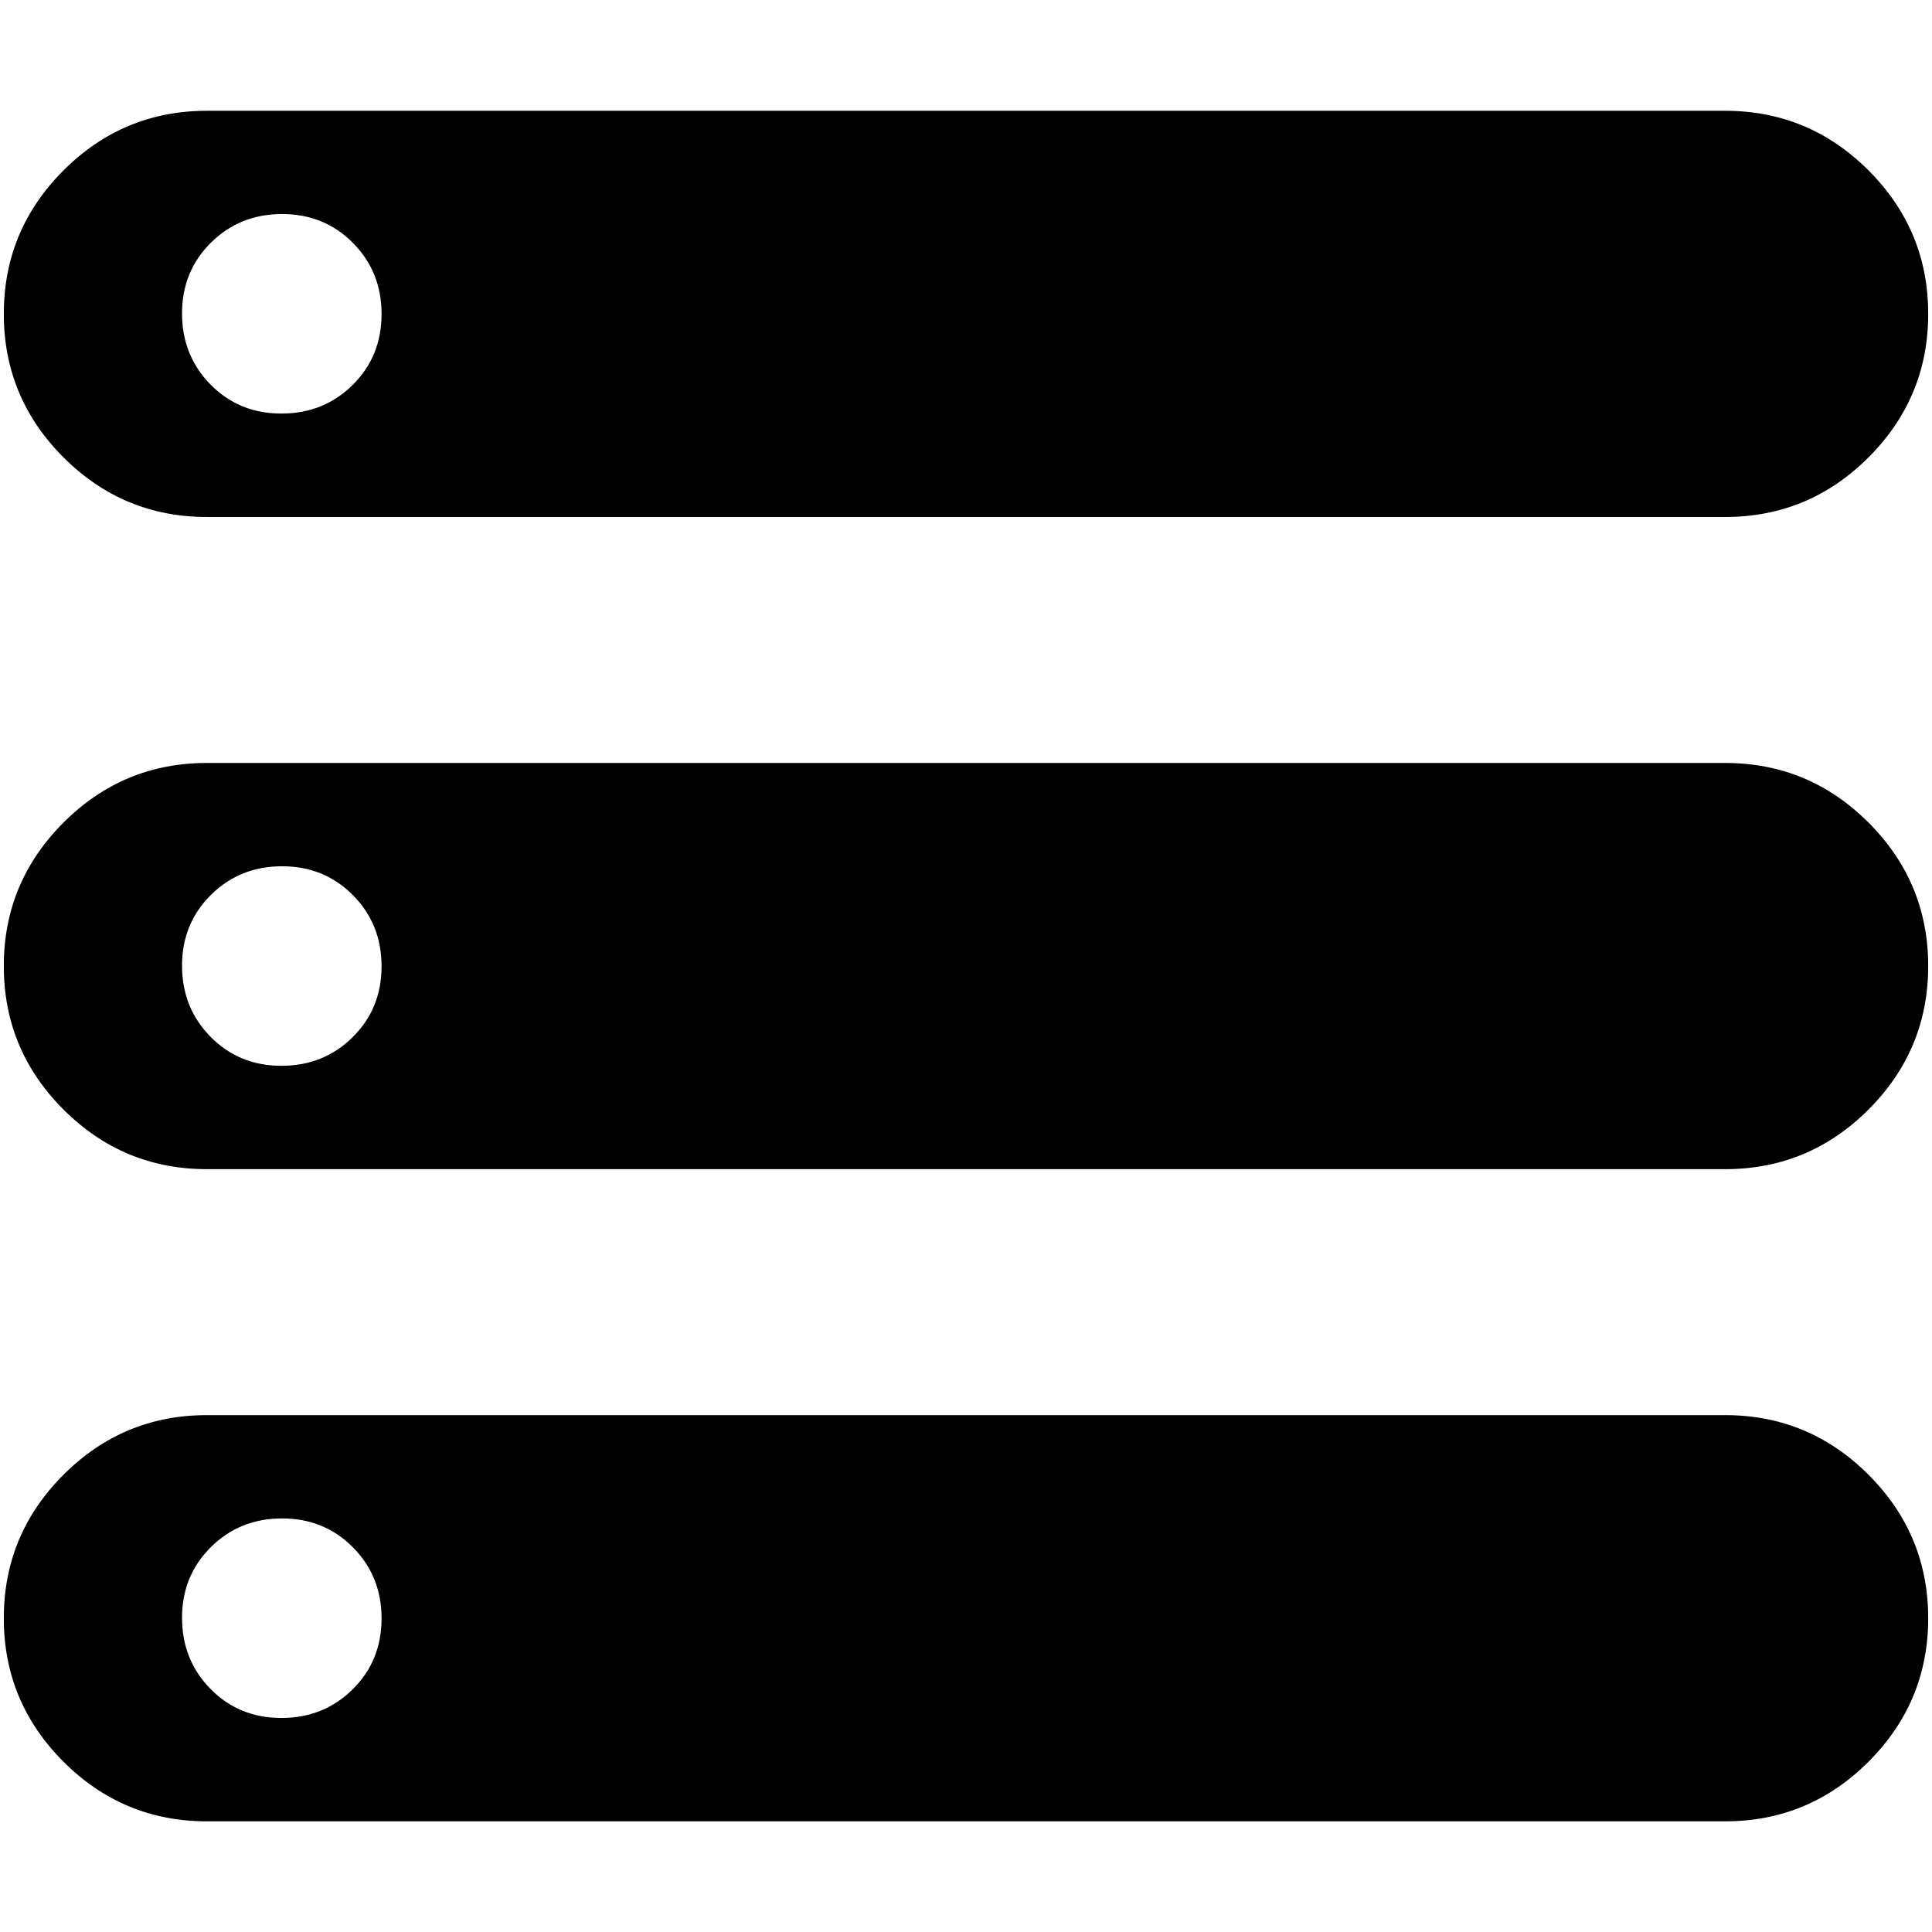
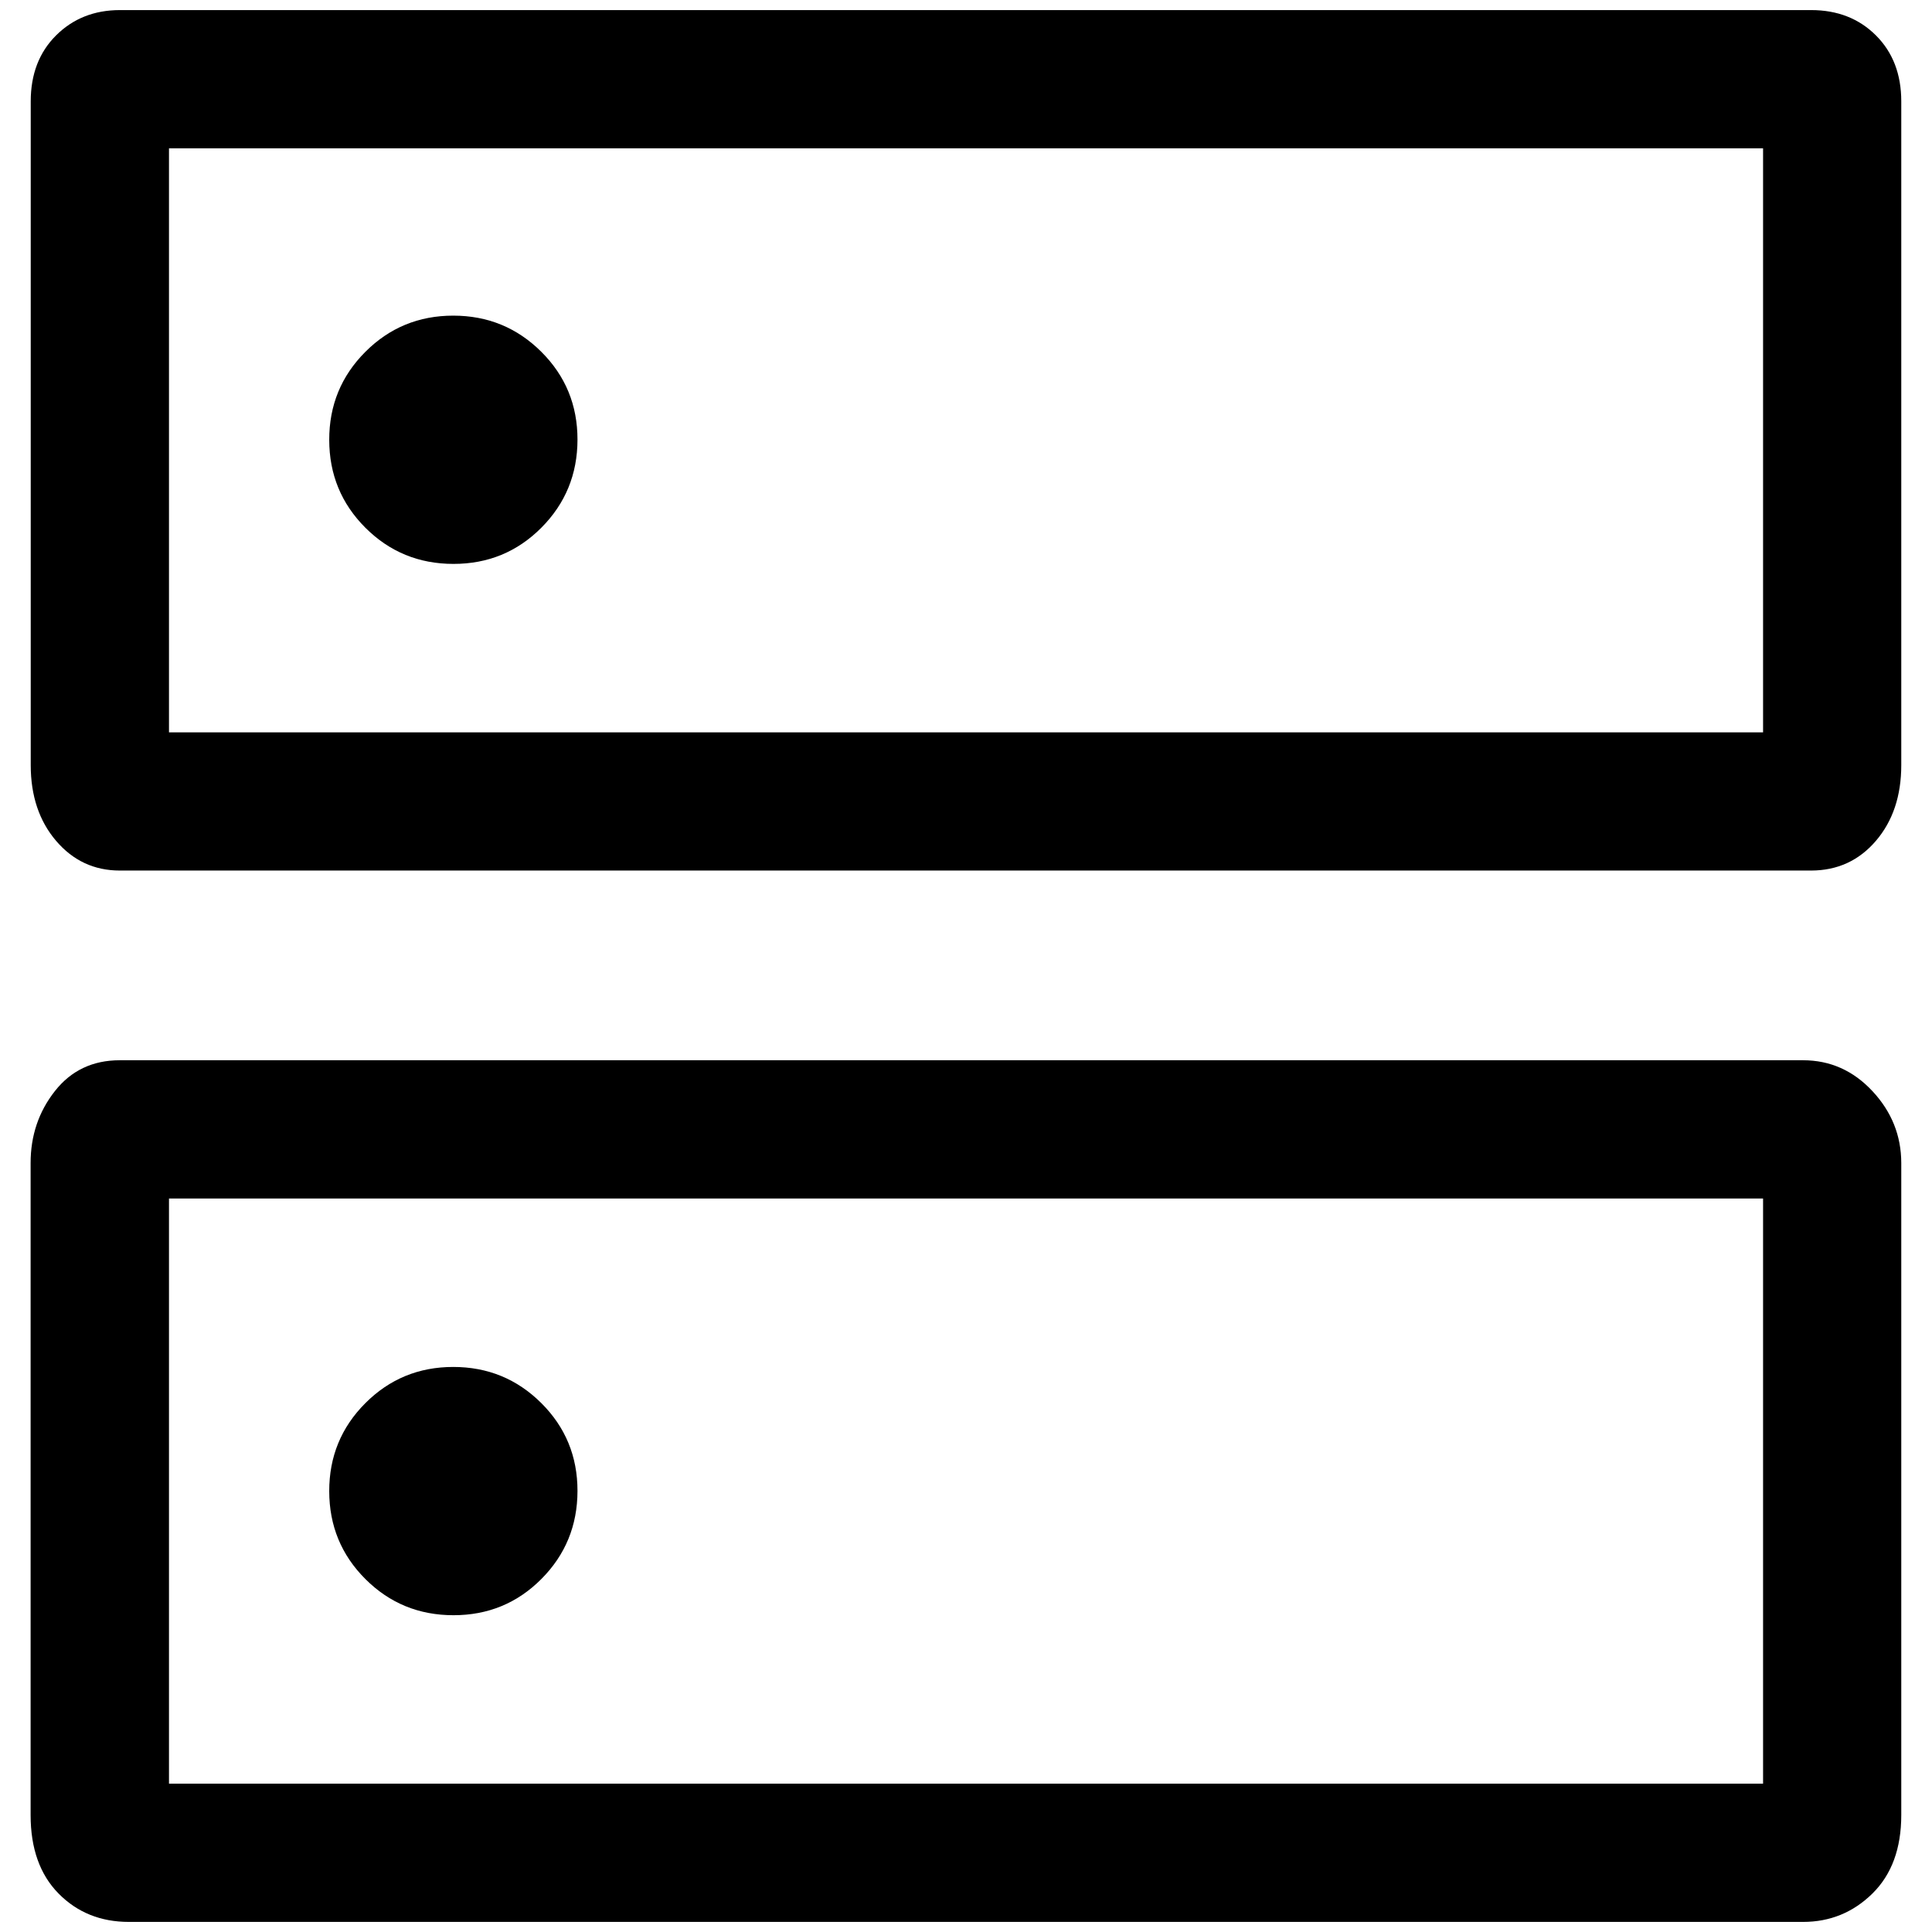
<svg xmlns="http://www.w3.org/2000/svg" version="1.1" width="32" height="32" viewBox="0 0 32 32">
-   <path d="M3.427 30.167q-1.388 0-2.376-0.988t-0.988-2.376 0.988-2.376 2.376-0.988h25.146q1.388 0 2.376 0.988t0.988 2.376-0.988 2.376-2.376 0.988h-25.146zM3.427 8.563q-1.388 0-2.376-0.988t-0.988-2.376 0.988-2.376 2.376-0.988h25.146q1.388 0 2.376 0.988t0.988 2.376-0.988 2.376-2.376 0.988h-25.146zM3.427 19.365q-1.388 0-2.376-0.988t-0.988-2.376 0.988-2.376 2.376-0.988h25.146q1.388 0 2.376 0.988t0.988 2.376-0.988 2.376-2.376 0.988h-25.146zM4.661 6.85q0.7 0 1.179-0.473t0.48-1.173-0.473-1.179-1.173-0.48-1.179 0.473-0.48 1.173 0.473 1.179 1.173 0.48zM4.661 17.653q0.7 0 1.179-0.473t0.48-1.173-0.473-1.179-1.173-0.48-1.179 0.473-0.48 1.173 0.473 1.179 1.173 0.48zM4.661 28.455q0.7 0 1.179-0.473t0.48-1.173-0.473-1.179-1.173-0.48-1.179 0.473-0.48 1.173 0.473 1.179 1.173 0.48z" />
+   <path d="M7.507 5.228q-0.857 0-1.456 0.6t-0.598 1.458 0.6 1.456 1.458 0.598 1.456-0.6 0.598-1.458-0.6-1.456-1.458-0.598zM7.507 22.641q-0.857 0-1.456 0.6t-0.598 1.458 0.6 1.456 1.458 0.598 1.456-0.6 0.598-1.458-0.6-1.456-1.458-0.598zM1.985 0.167h28.013q0.653 0 1.073 0.419t0.42 1.093v10.993q0 0.764-0.42 1.255t-1.073 0.492h-28.013q-0.636 0-1.056-0.492t-0.42-1.255v-10.993q0-0.675 0.42-1.093t1.056-0.419zM2.799 2.457v9.673h26.403v-9.673h-26.403zM1.985 17.561h27.878q0.673 0 1.15 0.511t0.478 1.191v10.799q0 0.831-0.478 1.301t-1.15 0.47h-27.727q-0.703 0-1.166-0.47t-0.463-1.301v-10.799q0-0.68 0.402-1.191t1.075-0.511zM2.799 19.851v9.692h26.403v-9.692h-26.403zM2.799 2.457v0zM2.799 19.851v0z" />
</svg>
